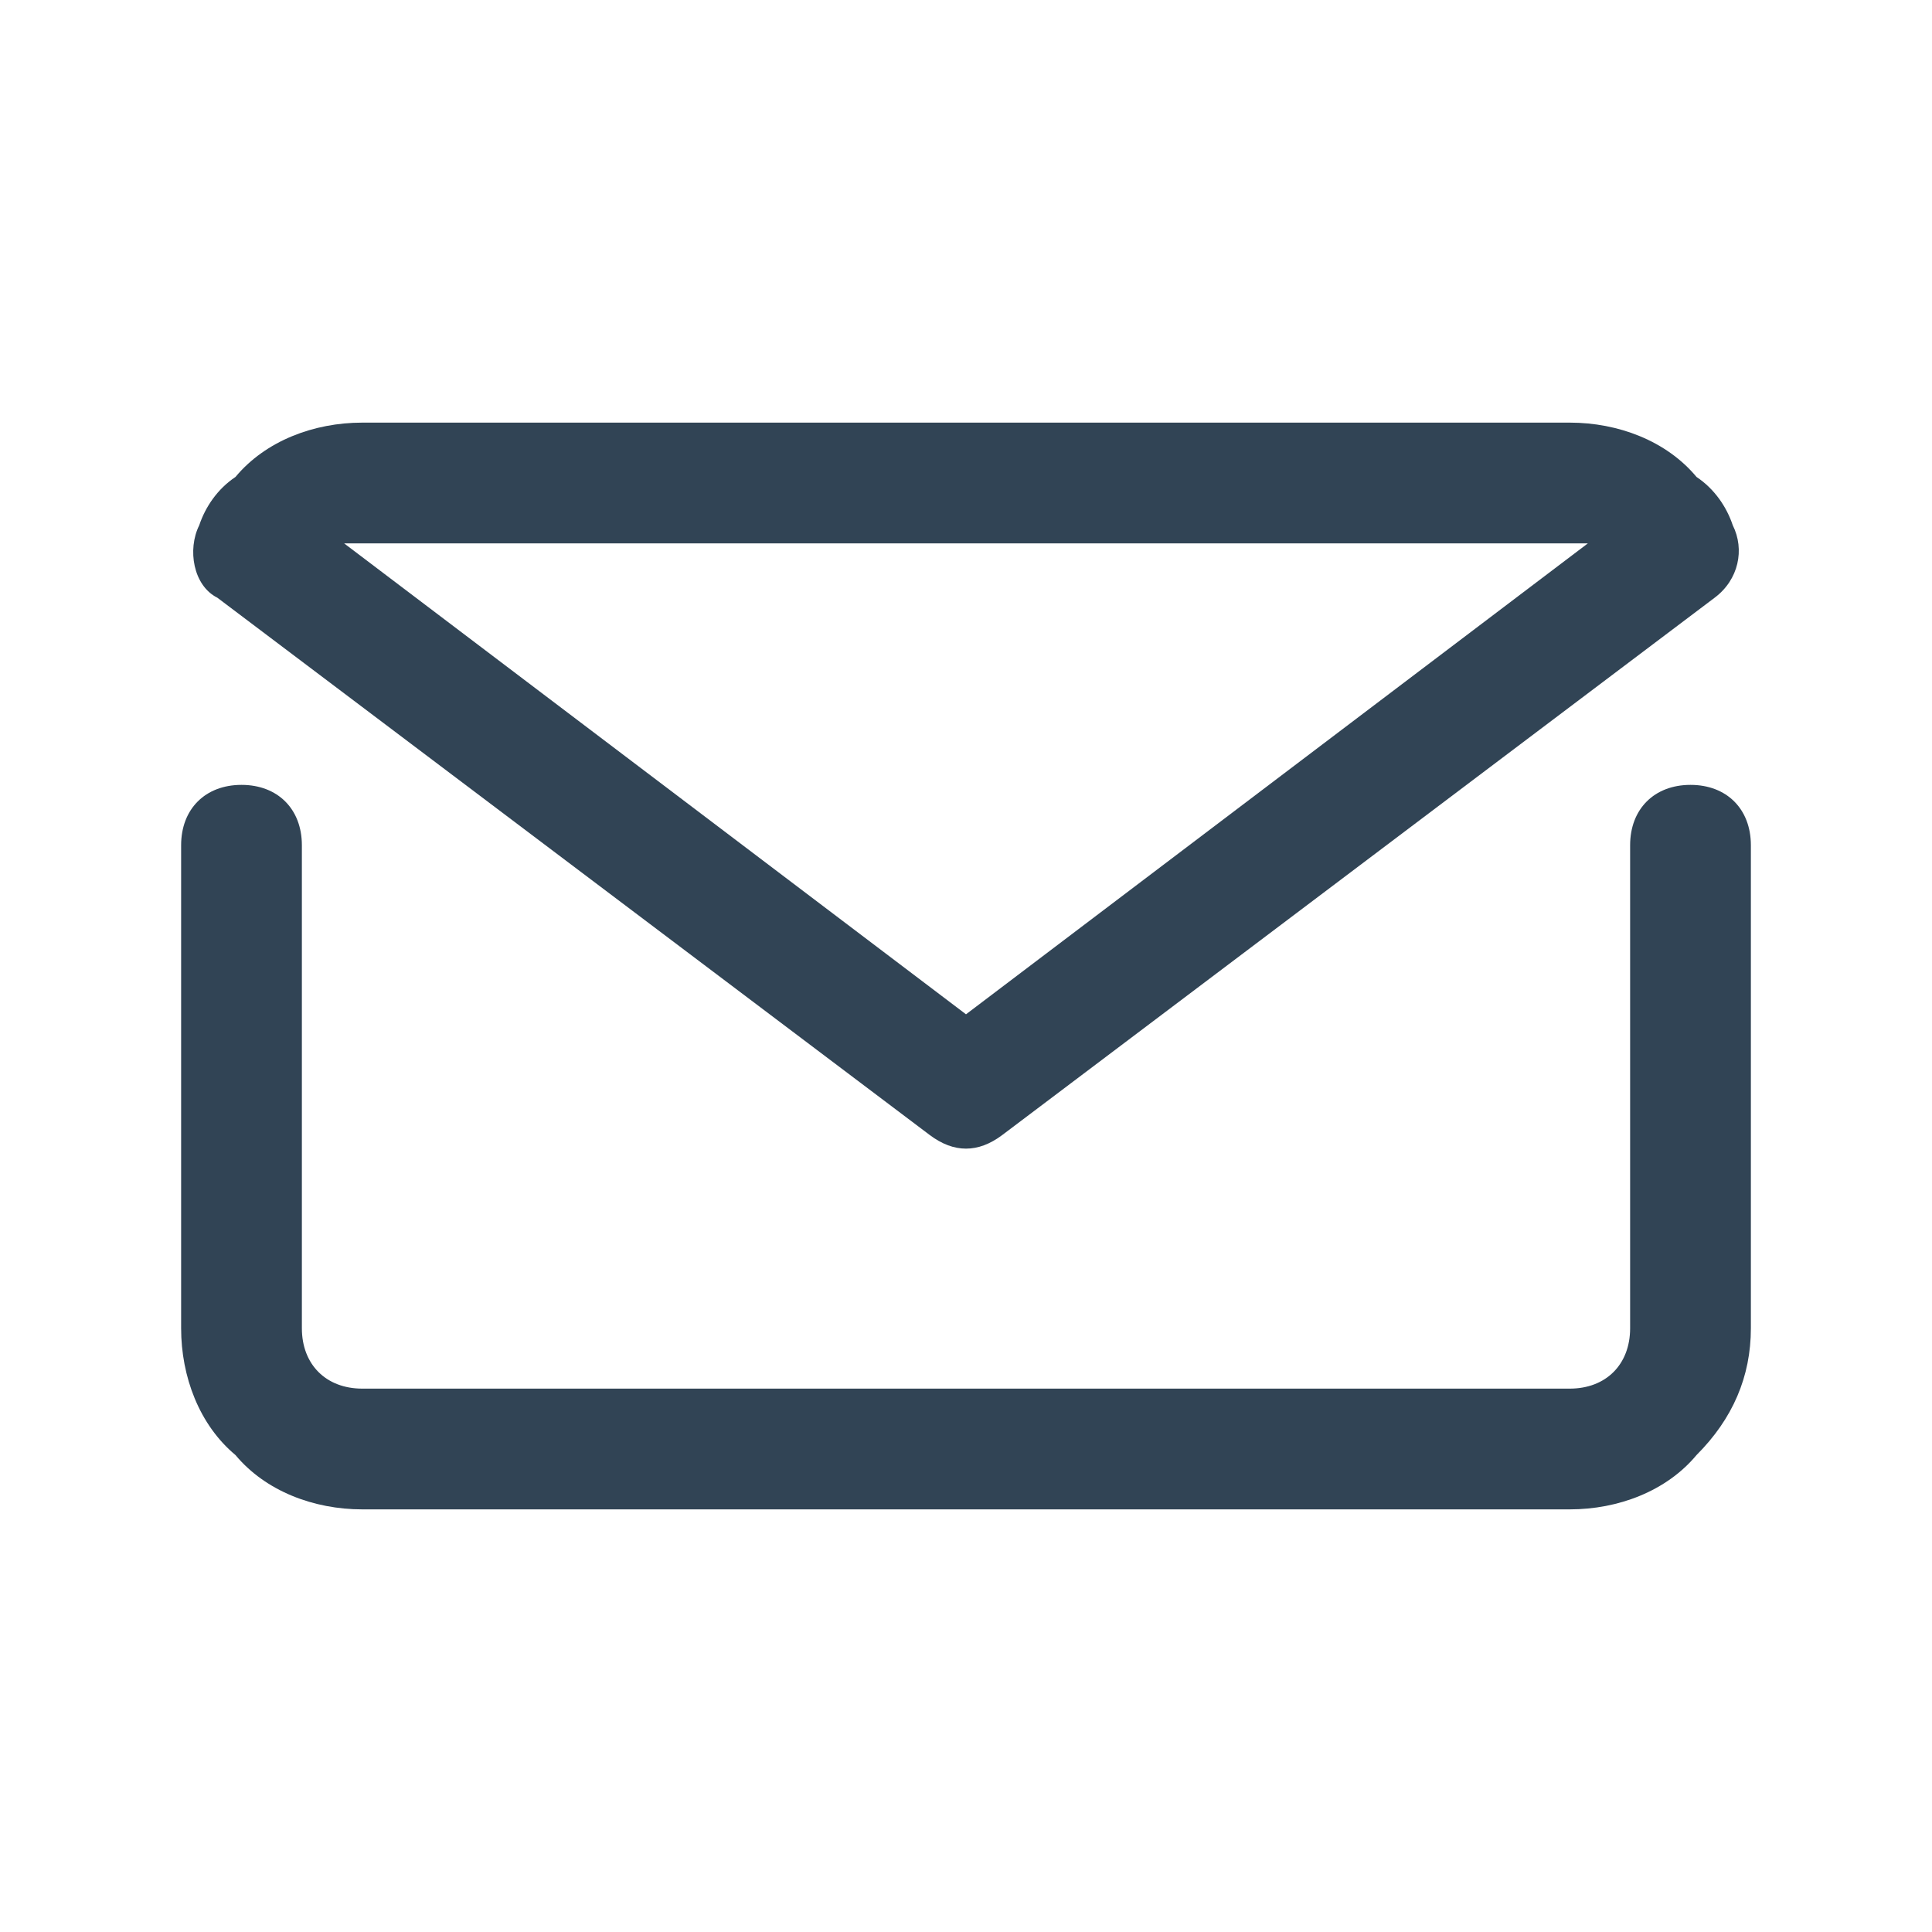
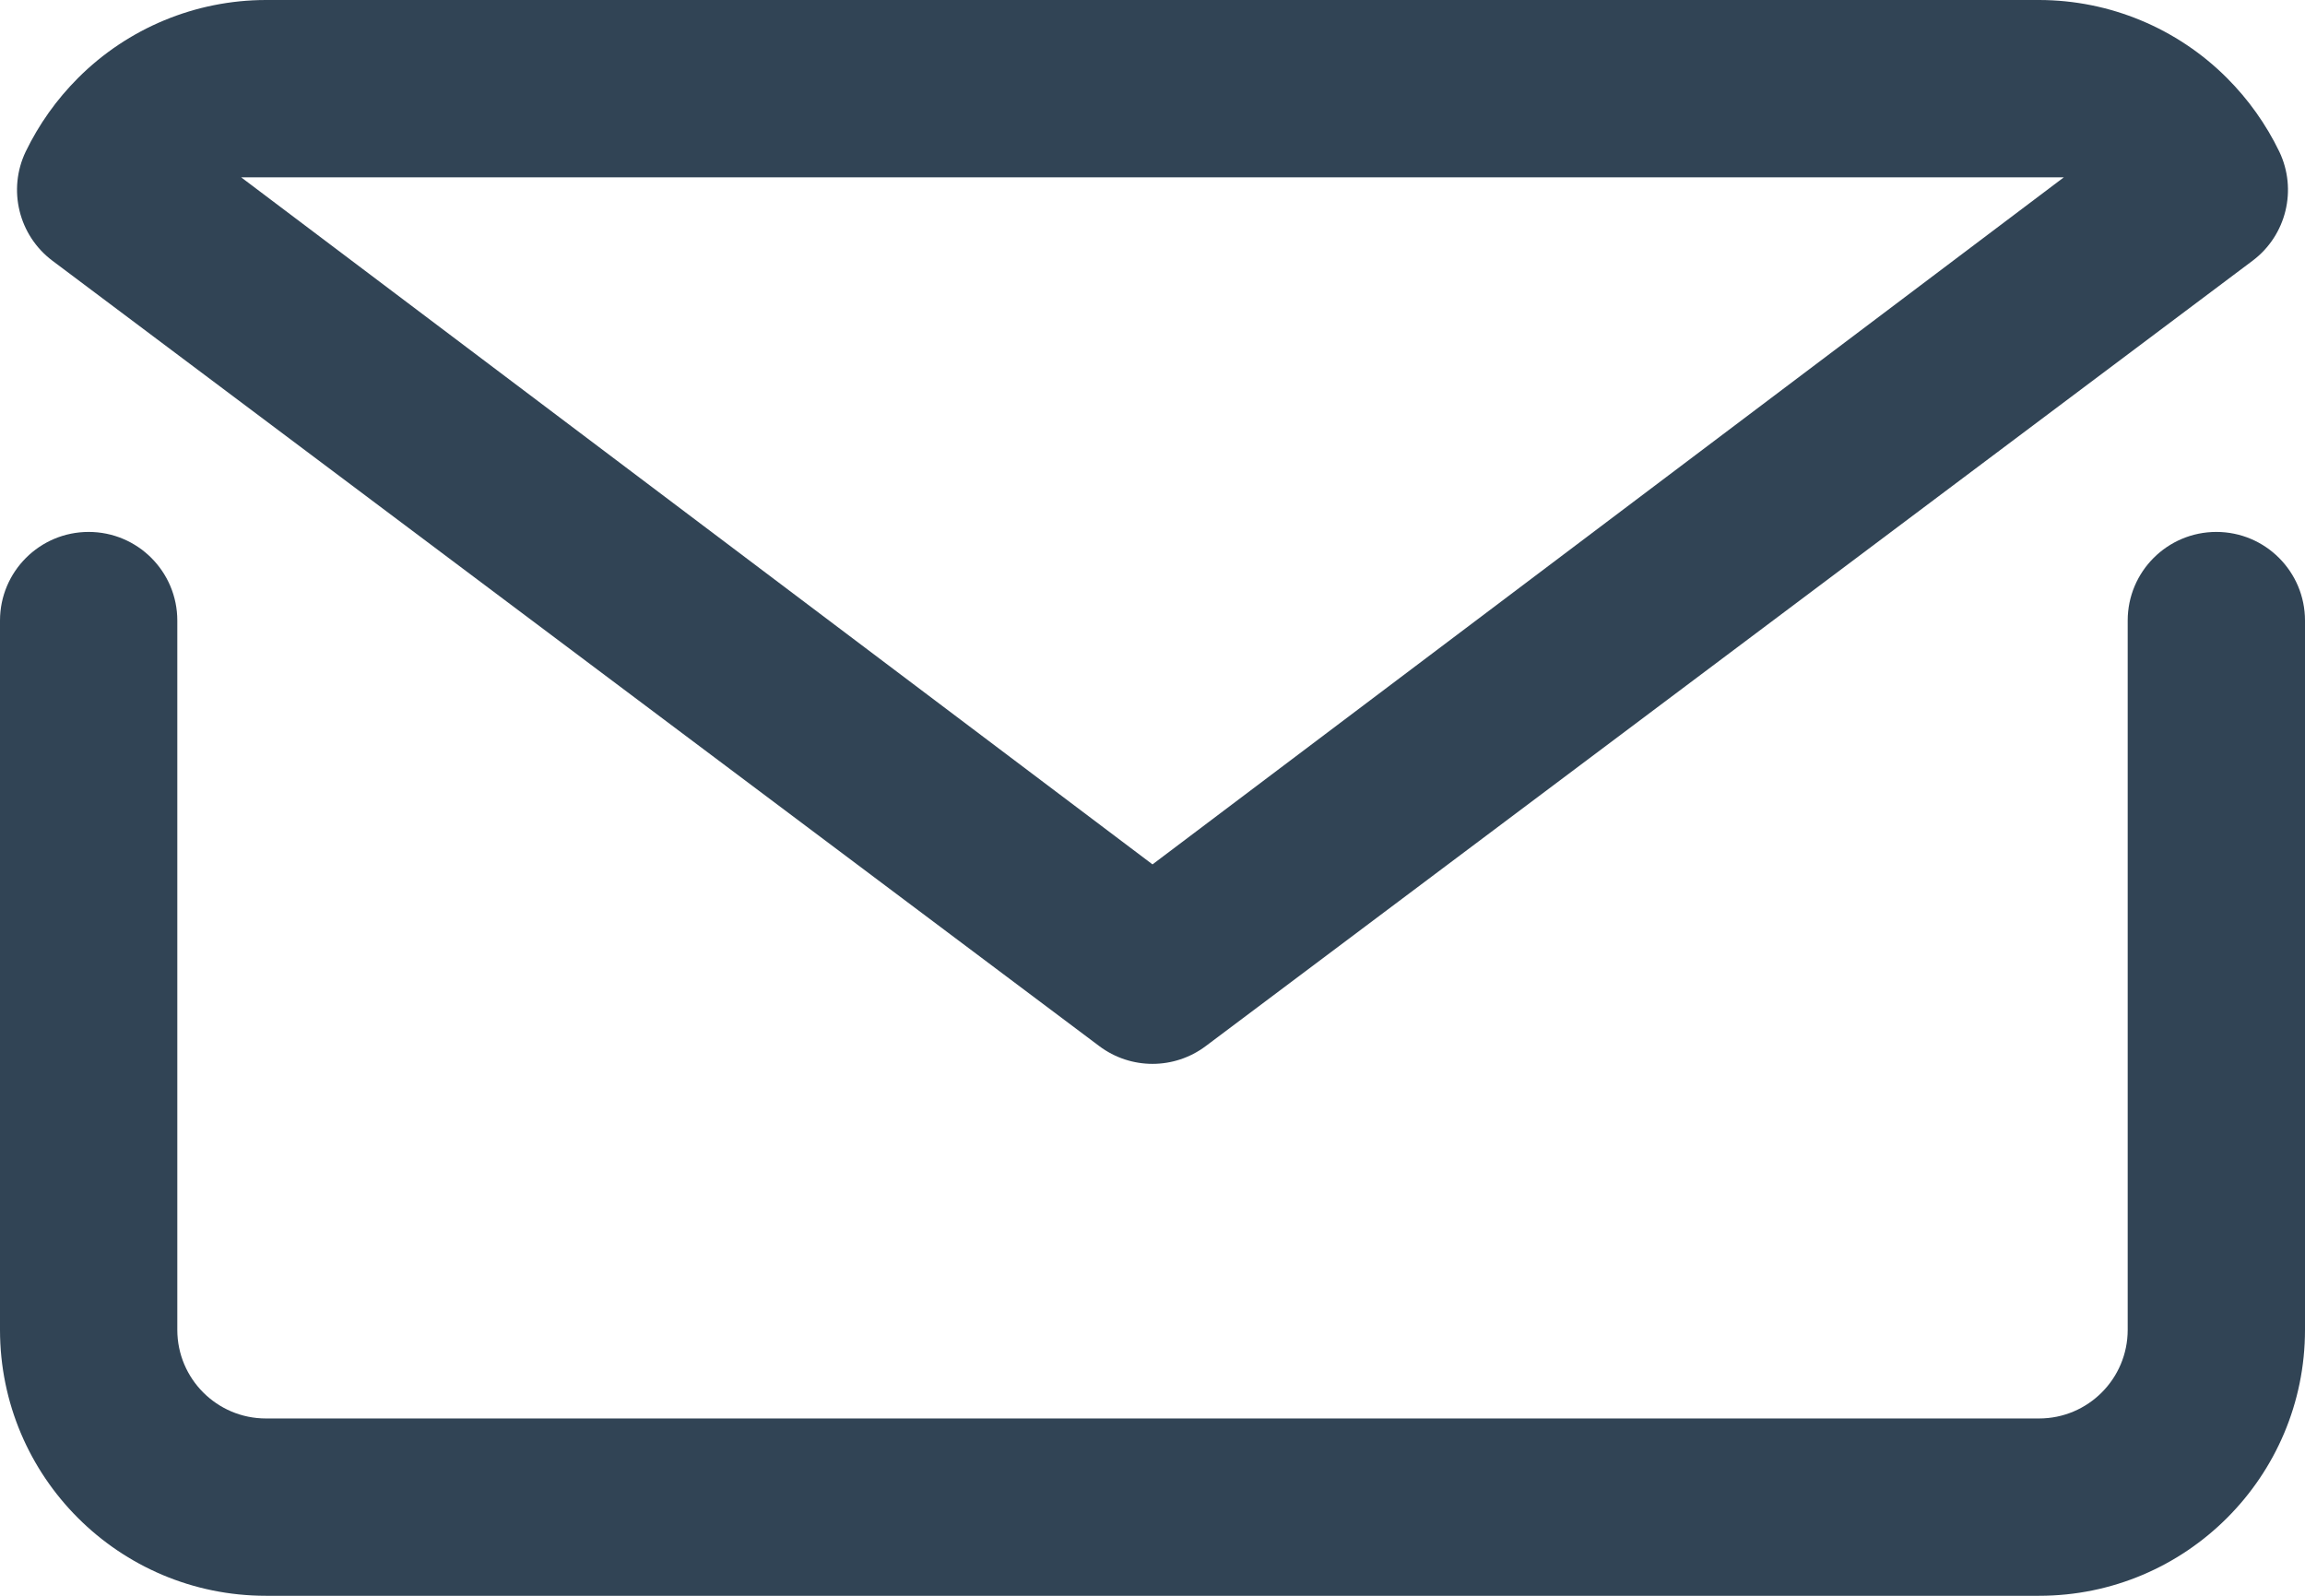
- <svg xmlns="http://www.w3.org/2000/svg" version="1.1" id="Layer_1" x="0px" y="0px" viewBox="0 0 32 32" style="enable-background:new 0 0 32 32;" xml:space="preserve">
-   <style type="text/css">
- 	.st0{fill:#314455;}
- </style>
-   <g id="mail_email_e-mail_letter">
-     <path class="st0" d="M28,13c-0.6,0-1,0.4-1,1v8c0,0.6-0.4,1-1,1H6c-0.6,0-1-0.4-1-1v-8c0-0.6-0.4-1-1-1s-1,0.4-1,1v8   c0,0.8,0.3,1.6,0.9,2.1C4.4,24.7,5.2,25,6,25h20c0.8,0,1.6-0.3,2.1-0.9c0.6-0.6,0.9-1.3,0.9-2.1v-8C29,13.4,28.6,13,28,13z" />
-     <path class="st0" d="M15.4,18.8c0.4,0.3,0.8,0.3,1.2,0l11.8-8.9c0.4-0.3,0.5-0.8,0.3-1.2c-0.1-0.3-0.3-0.6-0.6-0.8   C27.6,7.3,26.8,7,26,7H6C5.2,7,4.4,7.3,3.9,7.9C3.6,8.1,3.4,8.4,3.3,8.7C3.1,9.1,3.2,9.7,3.6,9.9L15.4,18.8z M6,9h20   c0.1,0,0.2,0,0.3,0L16,16.8L5.7,9C5.8,9,5.9,9,6,9z" />
+ <svg xmlns="http://www.w3.org/2000/svg" id="Layer_1" data-name="Layer 1" viewBox="0 0 26 18">
+   <defs>
+     <style>.cls-1{fill:#314455;}</style>
+   </defs>
+   <g id="mail_email_e-mail_letter" data-name="mail email e-mail letter">
+     <path class="cls-1" d="M28,13a1,1,0,0,0-1,1v8a1,1,0,0,1-1,1H6a1,1,0,0,1-1-1V14a1,1,0,0,0-2,0v8a3,3,0,0,0,3,3H26a3,3,0,0,0,3-3V14A1,1,0,0,0,28,13Z" transform="translate(-3 -7)" />
+     <path class="cls-1" d="M15.4,18.8a1,1,0,0,0,1.2,0L28.41,9.94a1,1,0,0,0,.3-1.23,3.06,3.06,0,0,0-.59-.83A3,3,0,0,0,26,7H6a3,3,0,0,0-2.12.88,3.06,3.06,0,0,0-.59.83,1,1,0,0,0,.3,1.23ZM6,9H26.28L16,16.75,5.72,9Z" transform="translate(-3 -7)" />
  </g>
</svg>
